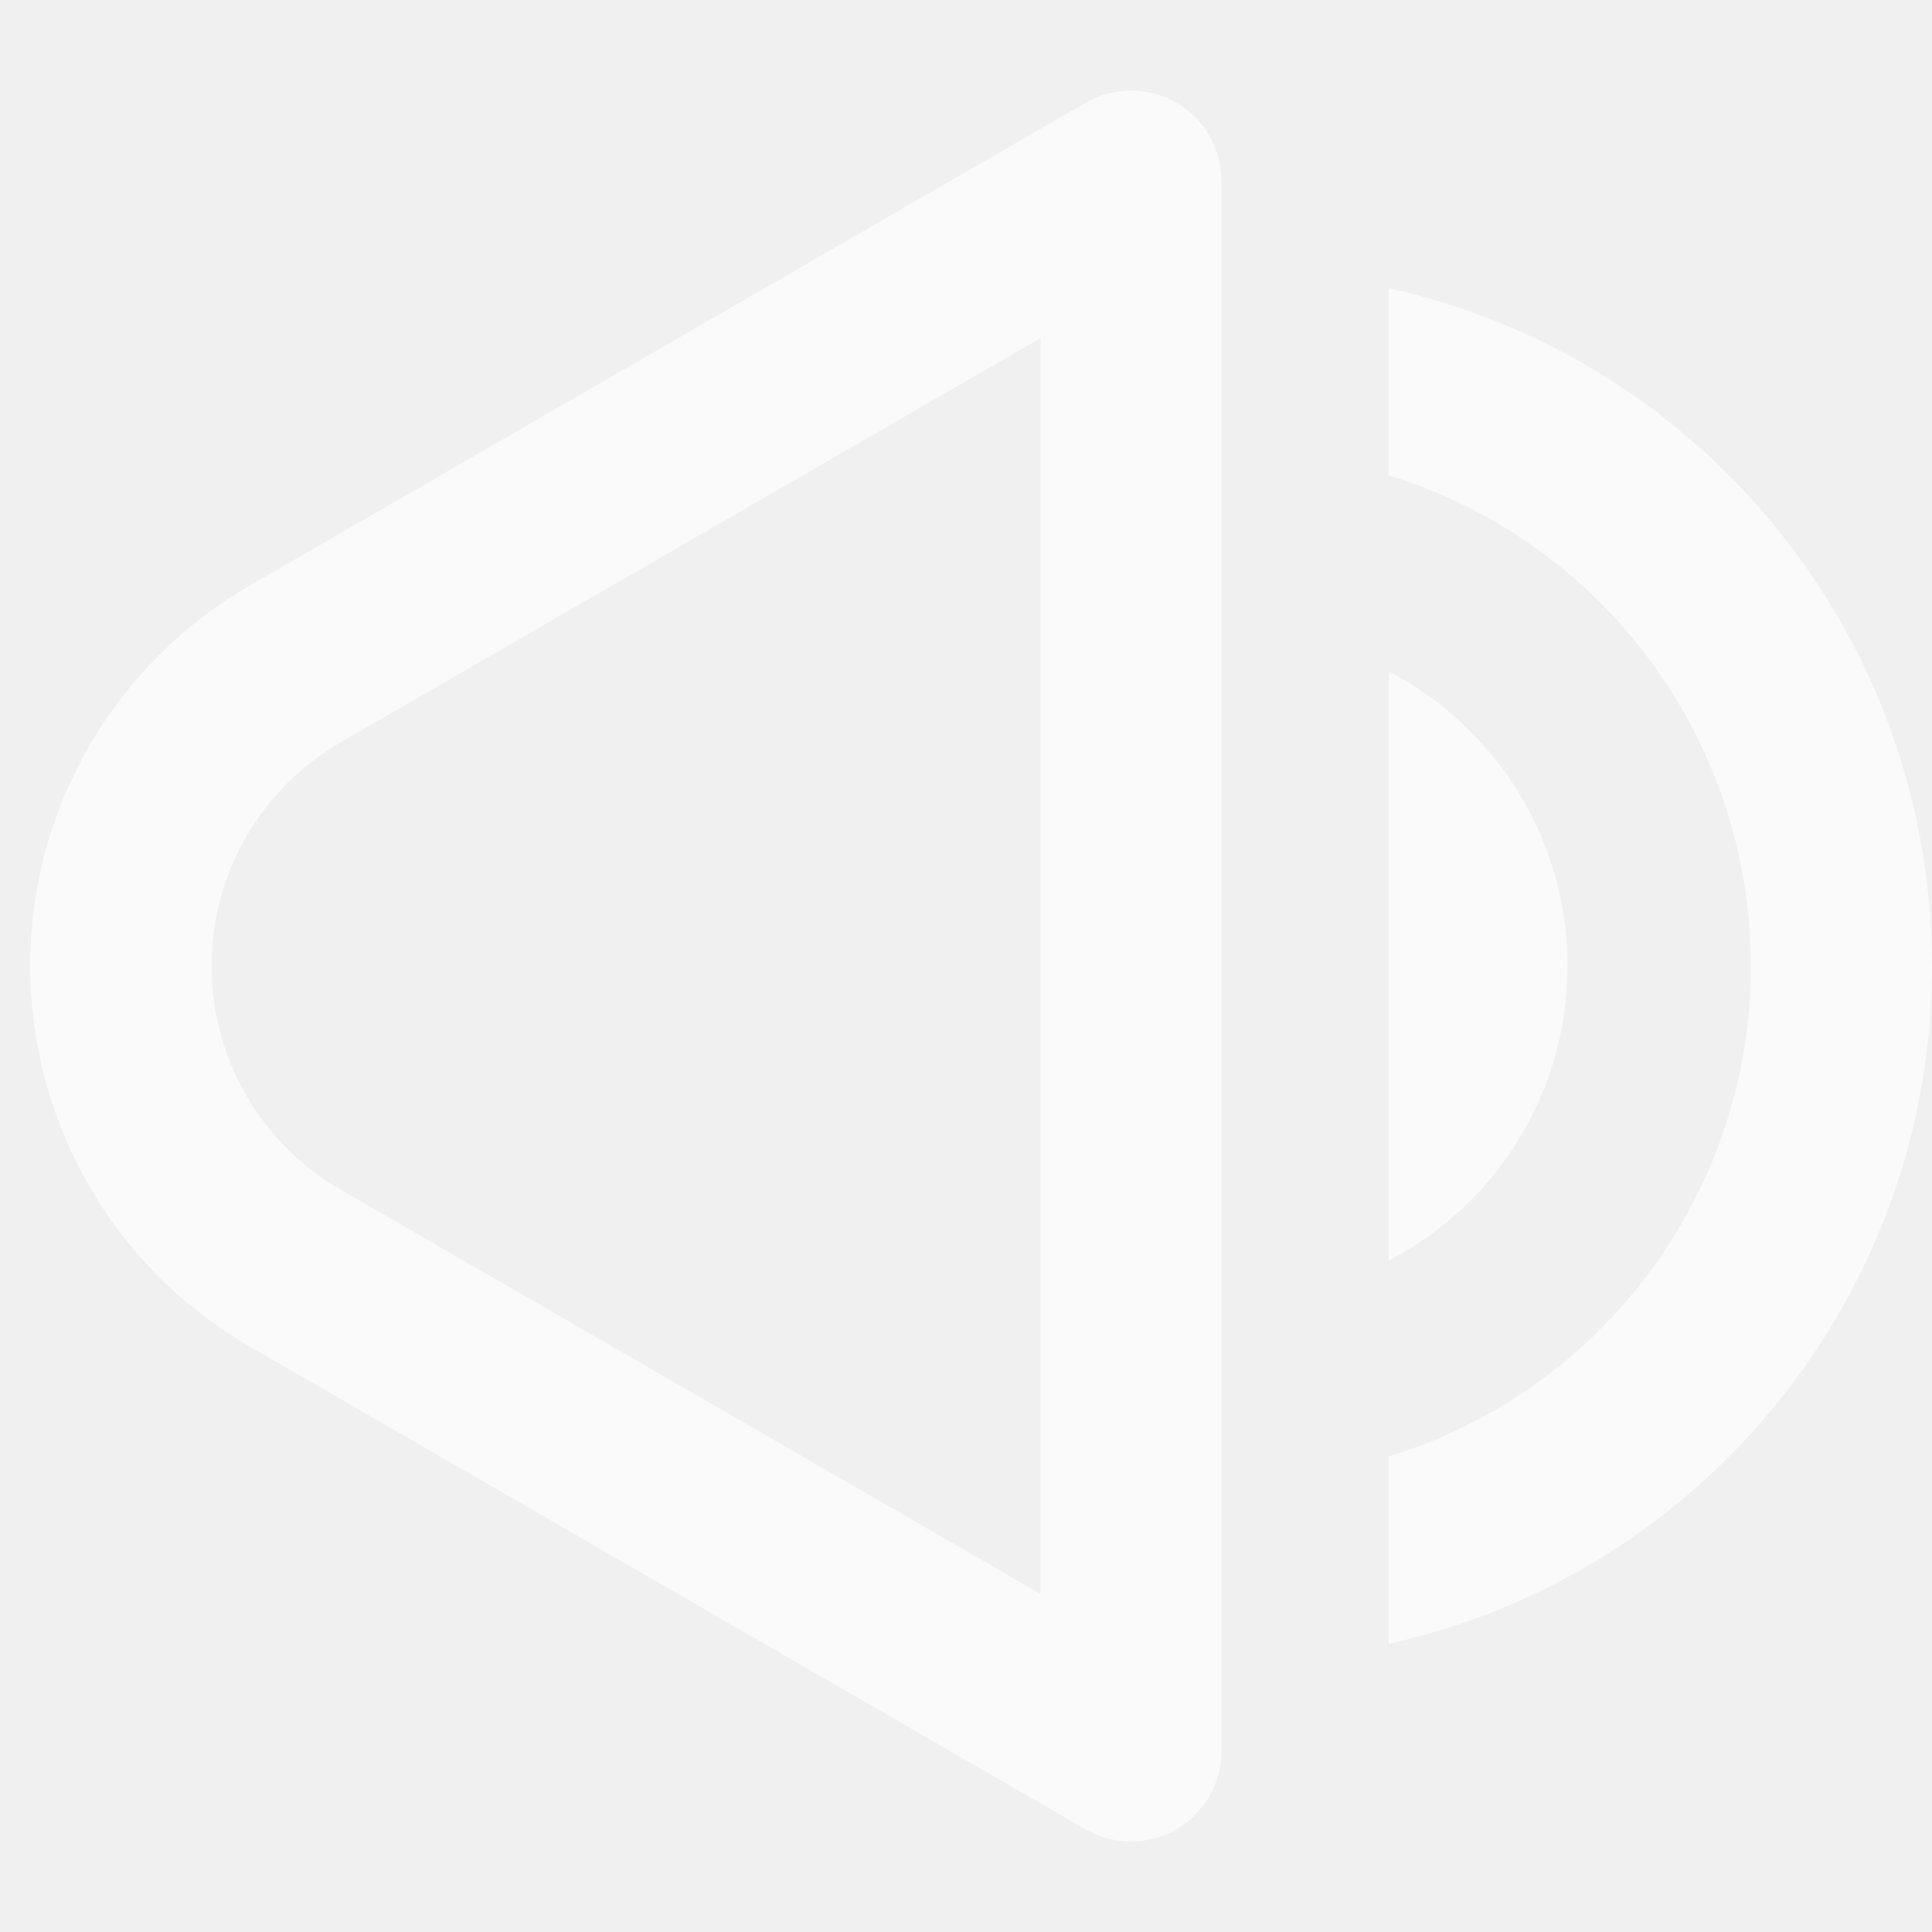
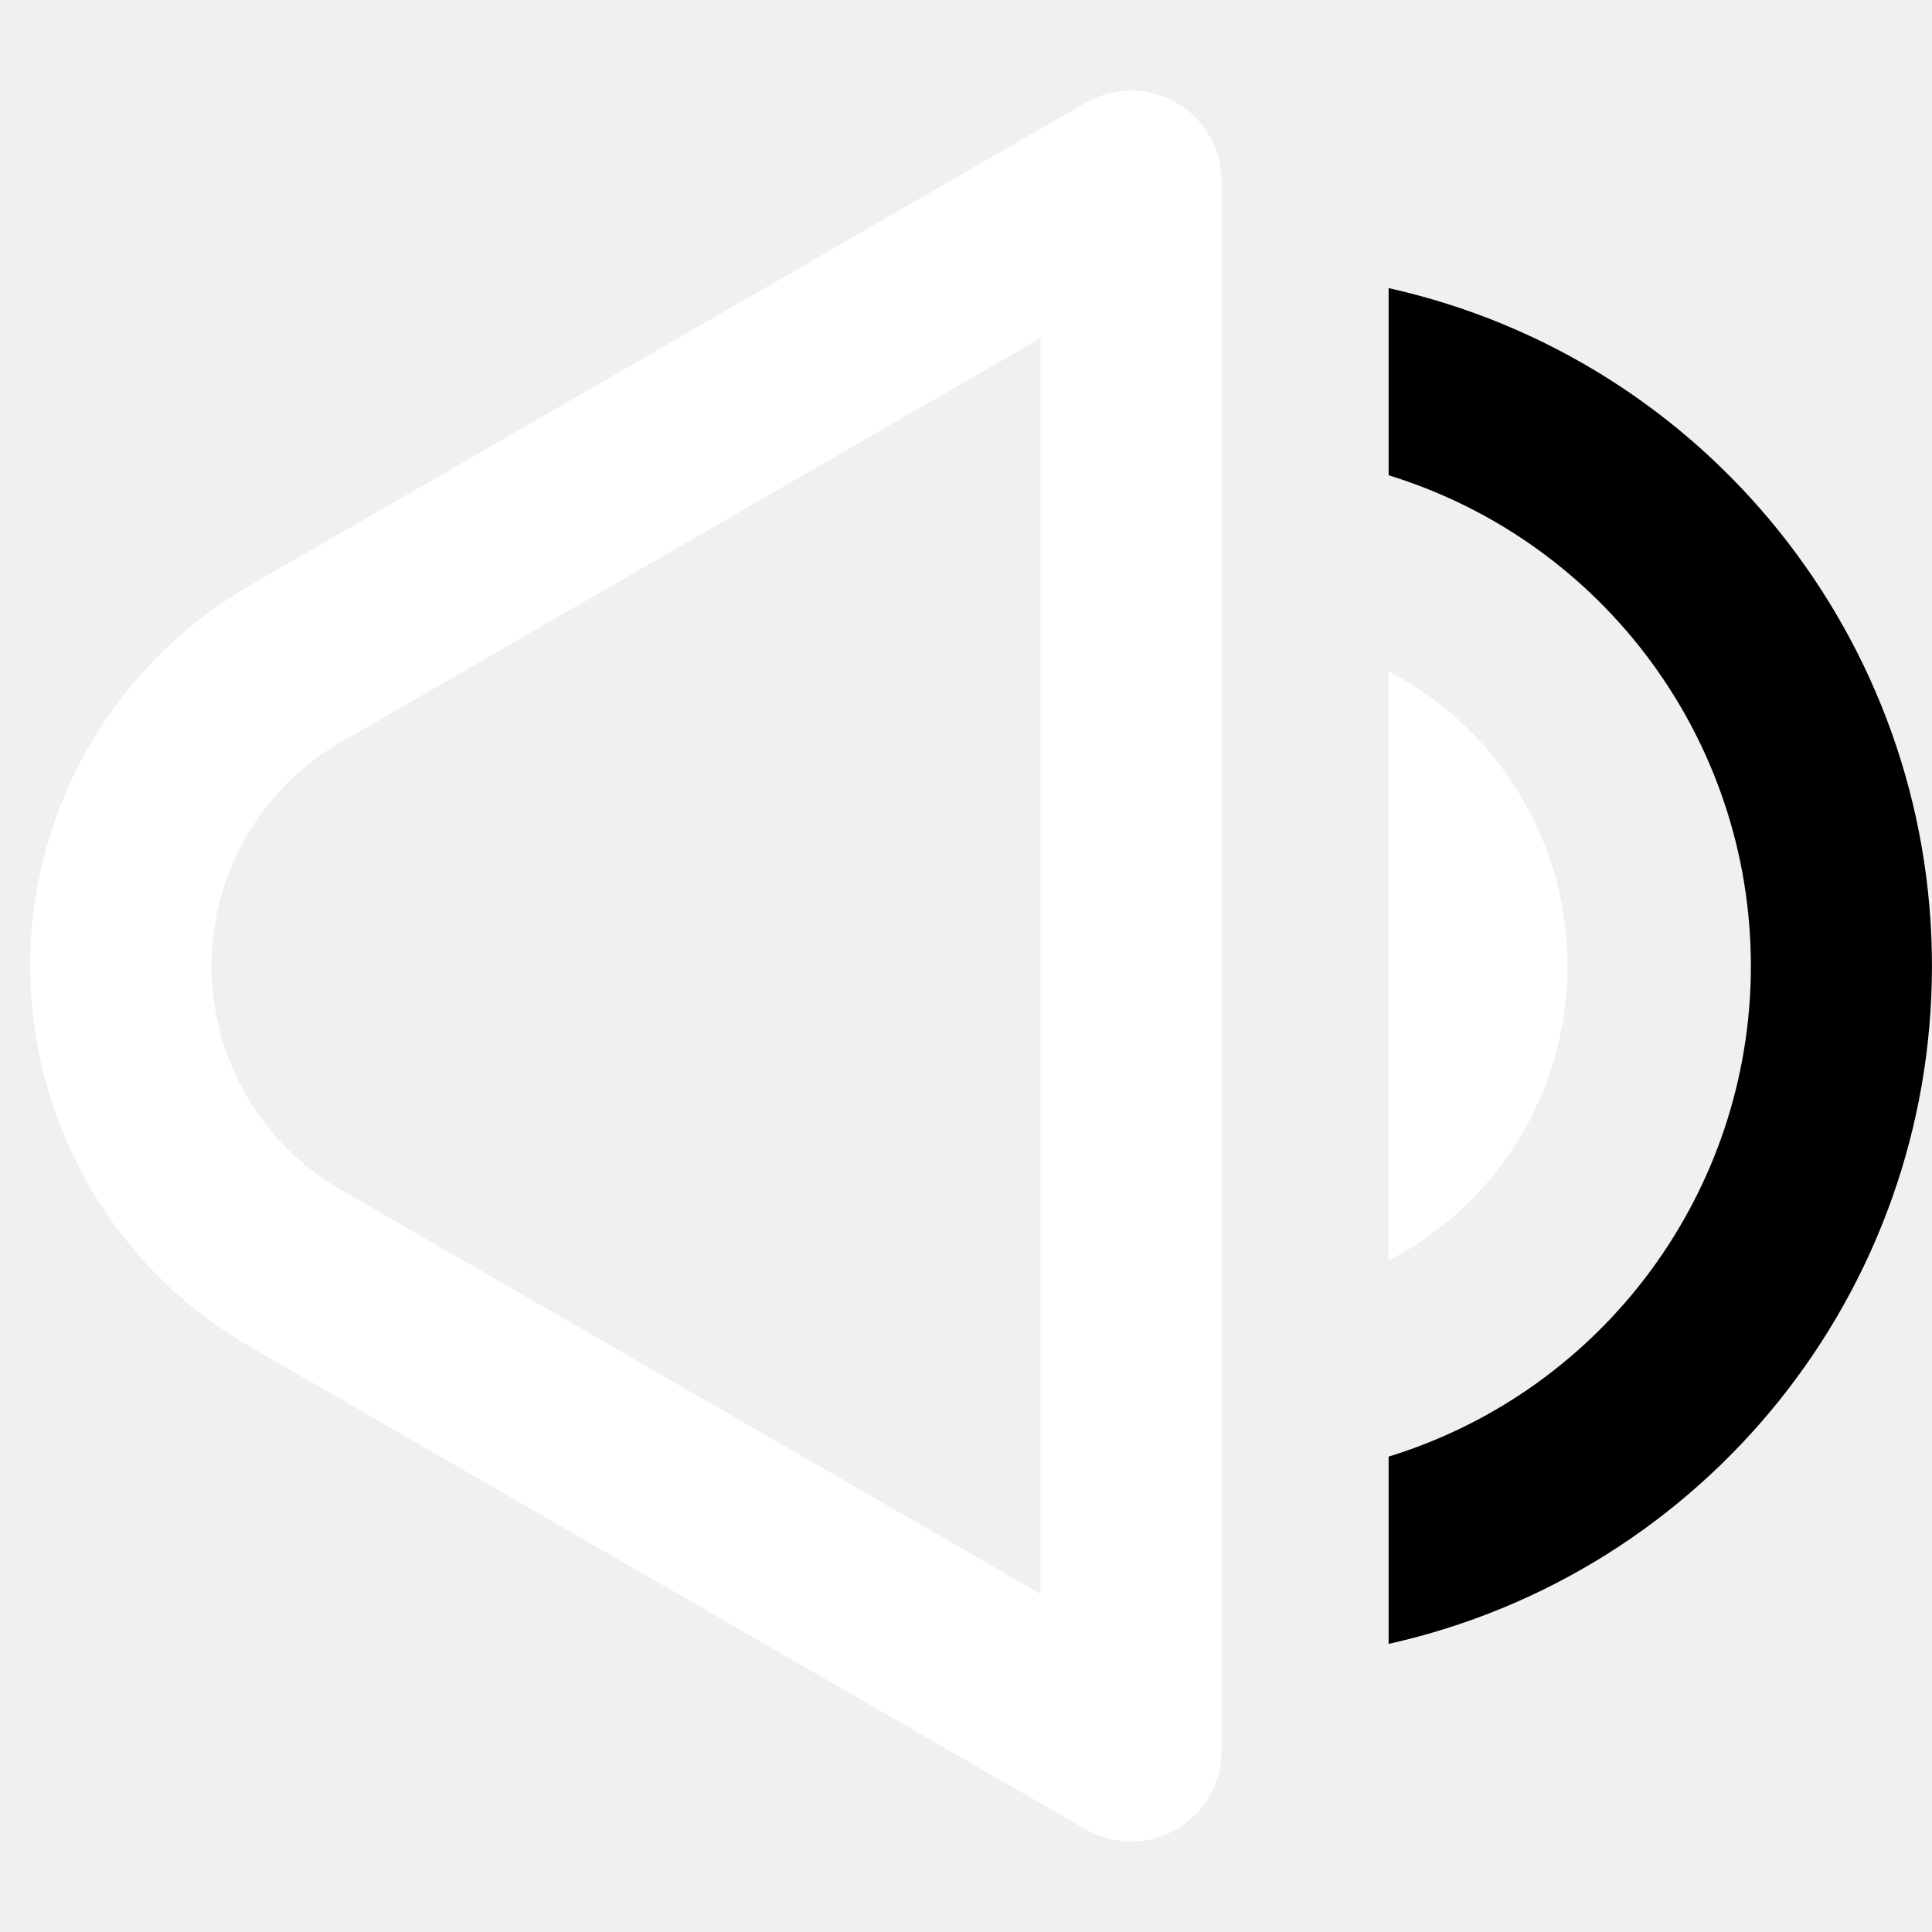
<svg xmlns="http://www.w3.org/2000/svg" role="presentation" height="16" width="16" aria-hidden="true" aria-label="Volumen alto" id="volume-icon" viewBox="0 0 16 16" data-encore-id="icon" class="Svg-sc-ytk21e-0 uPxdw">
-   <path d="M9.741.85a.75.75 0 0 1 .375.65v13a.75.75 0 0 1-1.125.65l-6.925-4a3.642 3.642 0 0 1-1.33-4.967 3.639 3.639 0 0 1 1.33-1.332l6.925-4a.75.75 0 0 1 .75 0zm-6.924 5.3a2.139 2.139 0 0 0 0 3.7l5.8 3.35V2.8l-5.8 3.35zm8.683 4.29V5.56a2.75 2.75 0 0 1 0 4.88z" fill-opacity="0.698" fill="#FFFFFF" />
-   <path d="M11.5 13.614a5.752 5.752 0 0 0 0-11.228v1.55a4.252 4.252 0 0 1 0 8.127v1.55z" fill-opacity="0.698" fill="#FFFFFF" />
+   <path d="M9.741.85a.75.75 0 0 1 .375.65v13a.75.75 0 0 1-1.125.65l-6.925-4a3.642 3.642 0 0 1-1.33-4.967 3.639 3.639 0 0 1 1.33-1.332l6.925-4a.75.75 0 0 1 .75 0zm-6.924 5.3a2.139 2.139 0 0 0 0 3.7l5.8 3.35V2.8l-5.8 3.35zm8.683 4.29V5.56a2.75 2.75 0 0 1 0 4.88z" fill="#FFFFFF" />
+   <path d="M11.5 13.614a5.752 5.752 0 0 0 0-11.228v1.55a4.252 4.252 0 0 1 0 8.127v1.55z" />
</svg>
